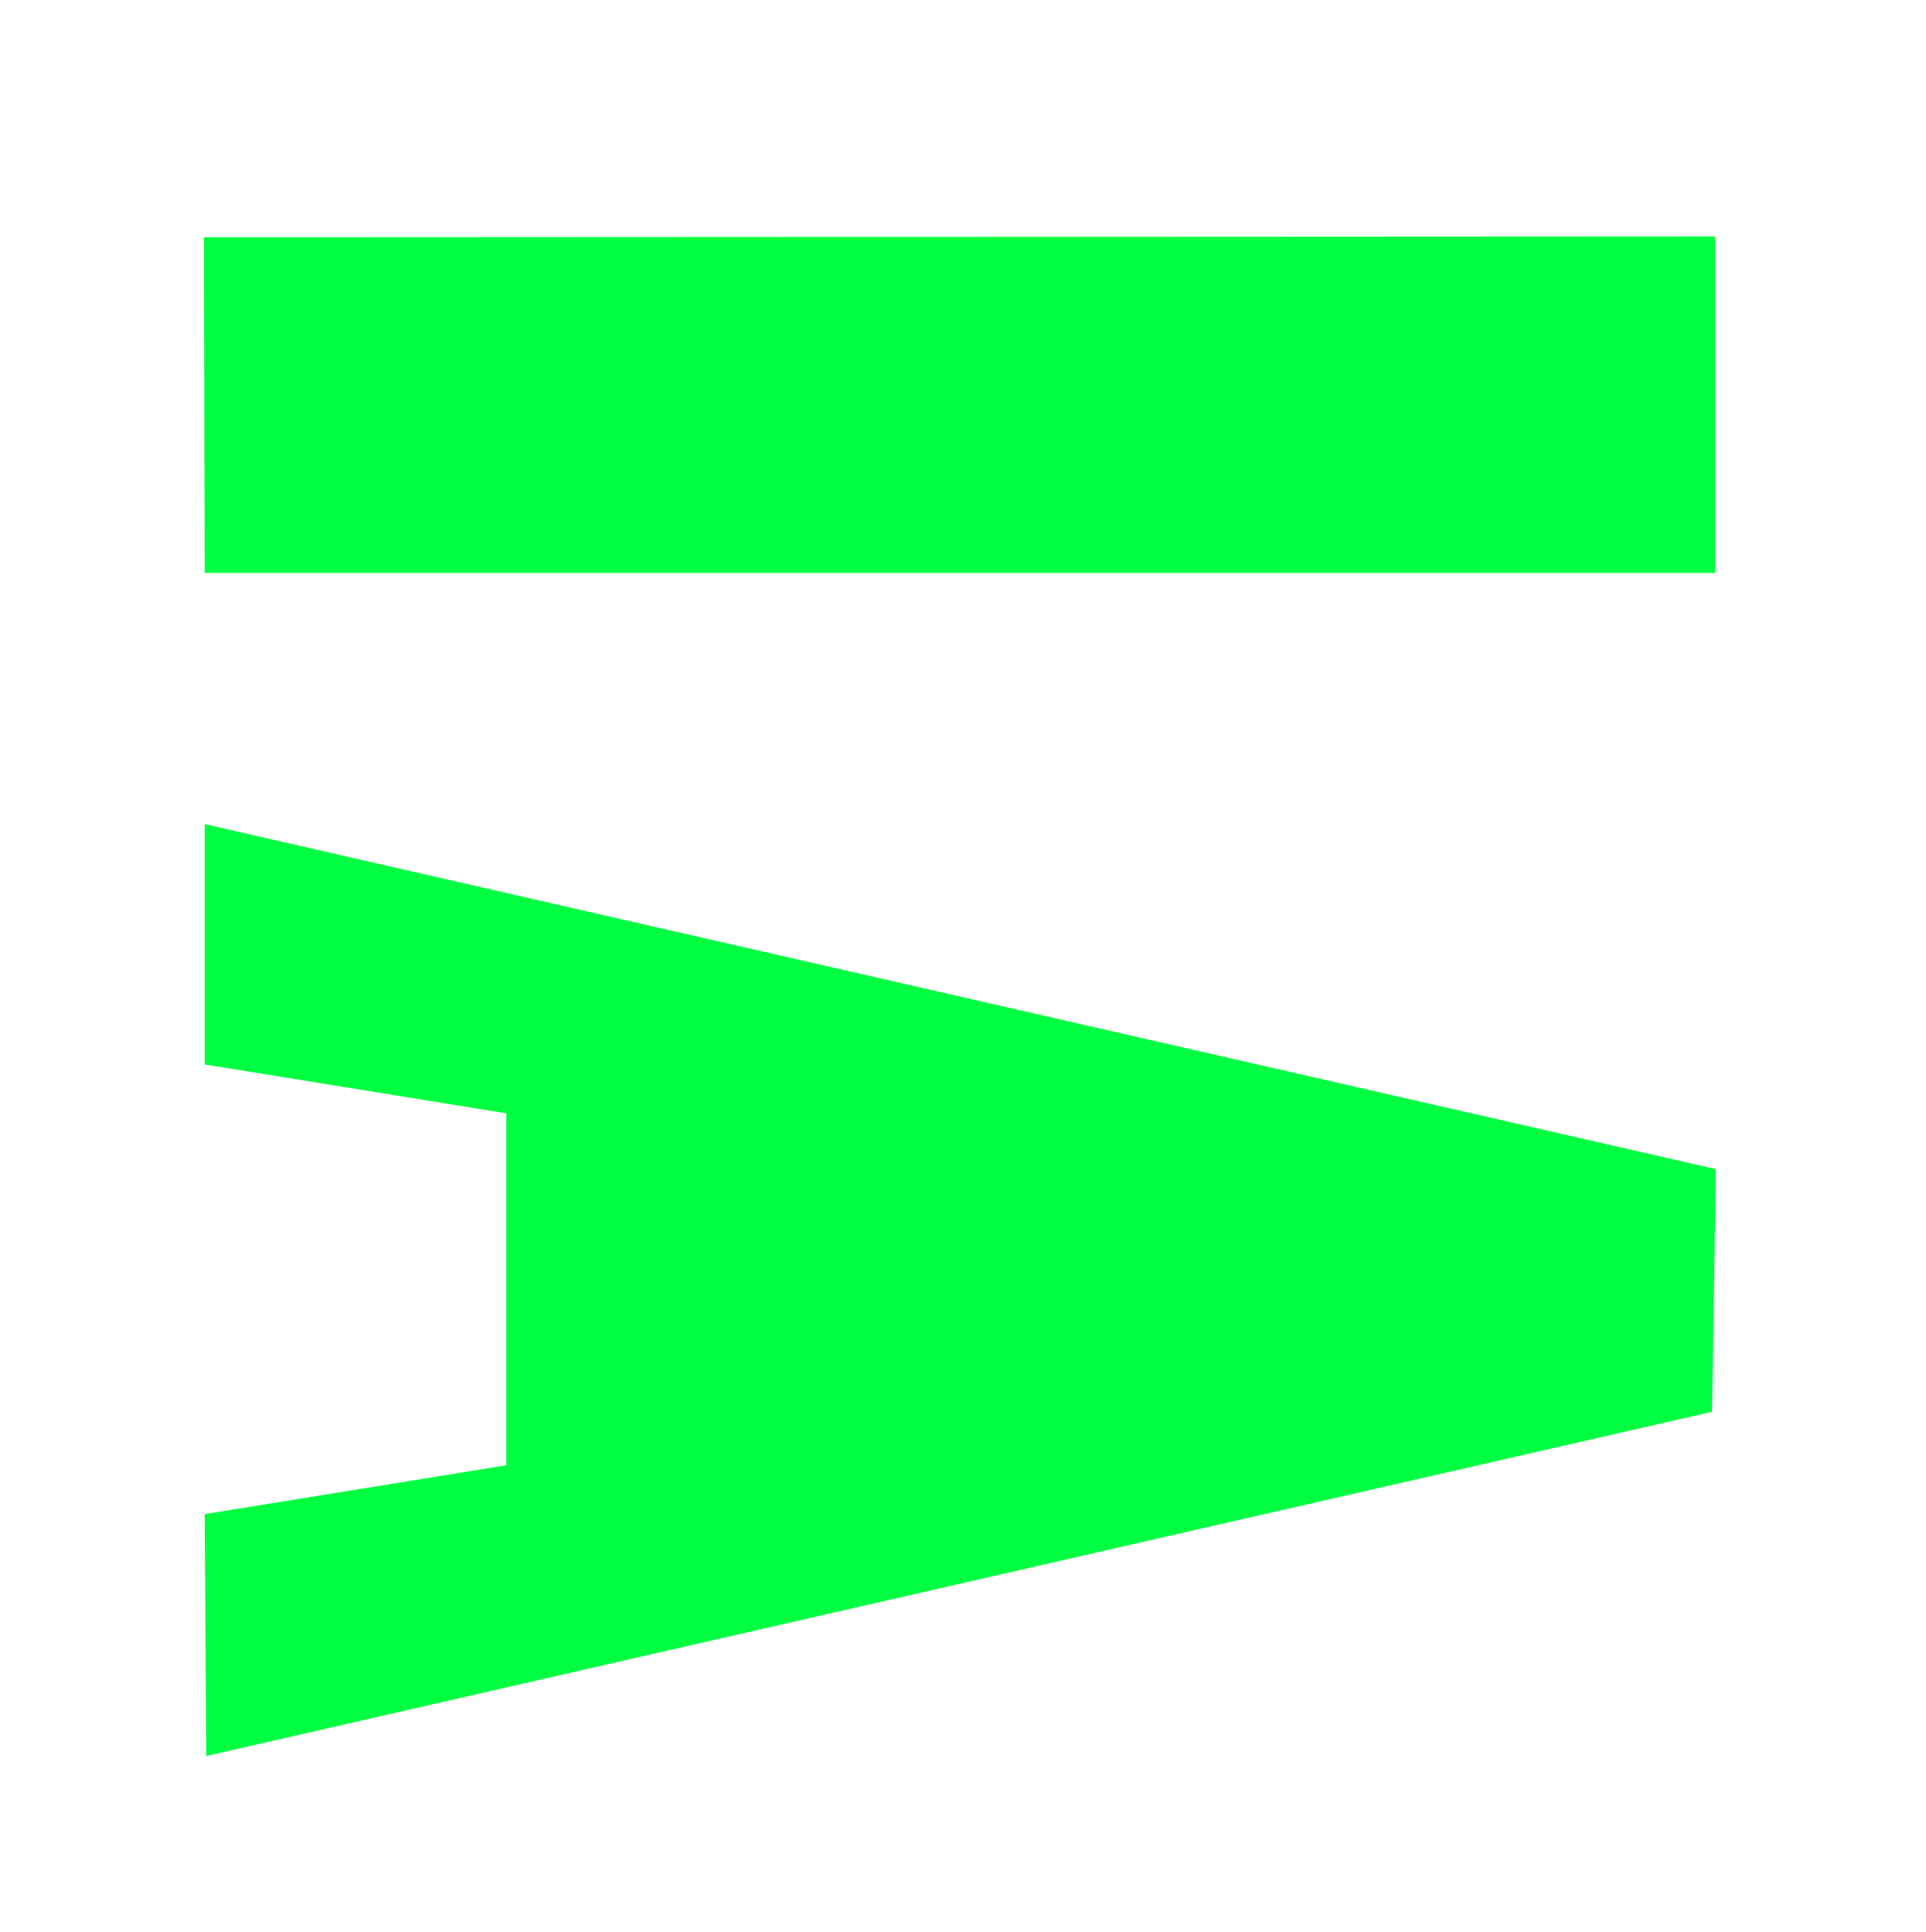
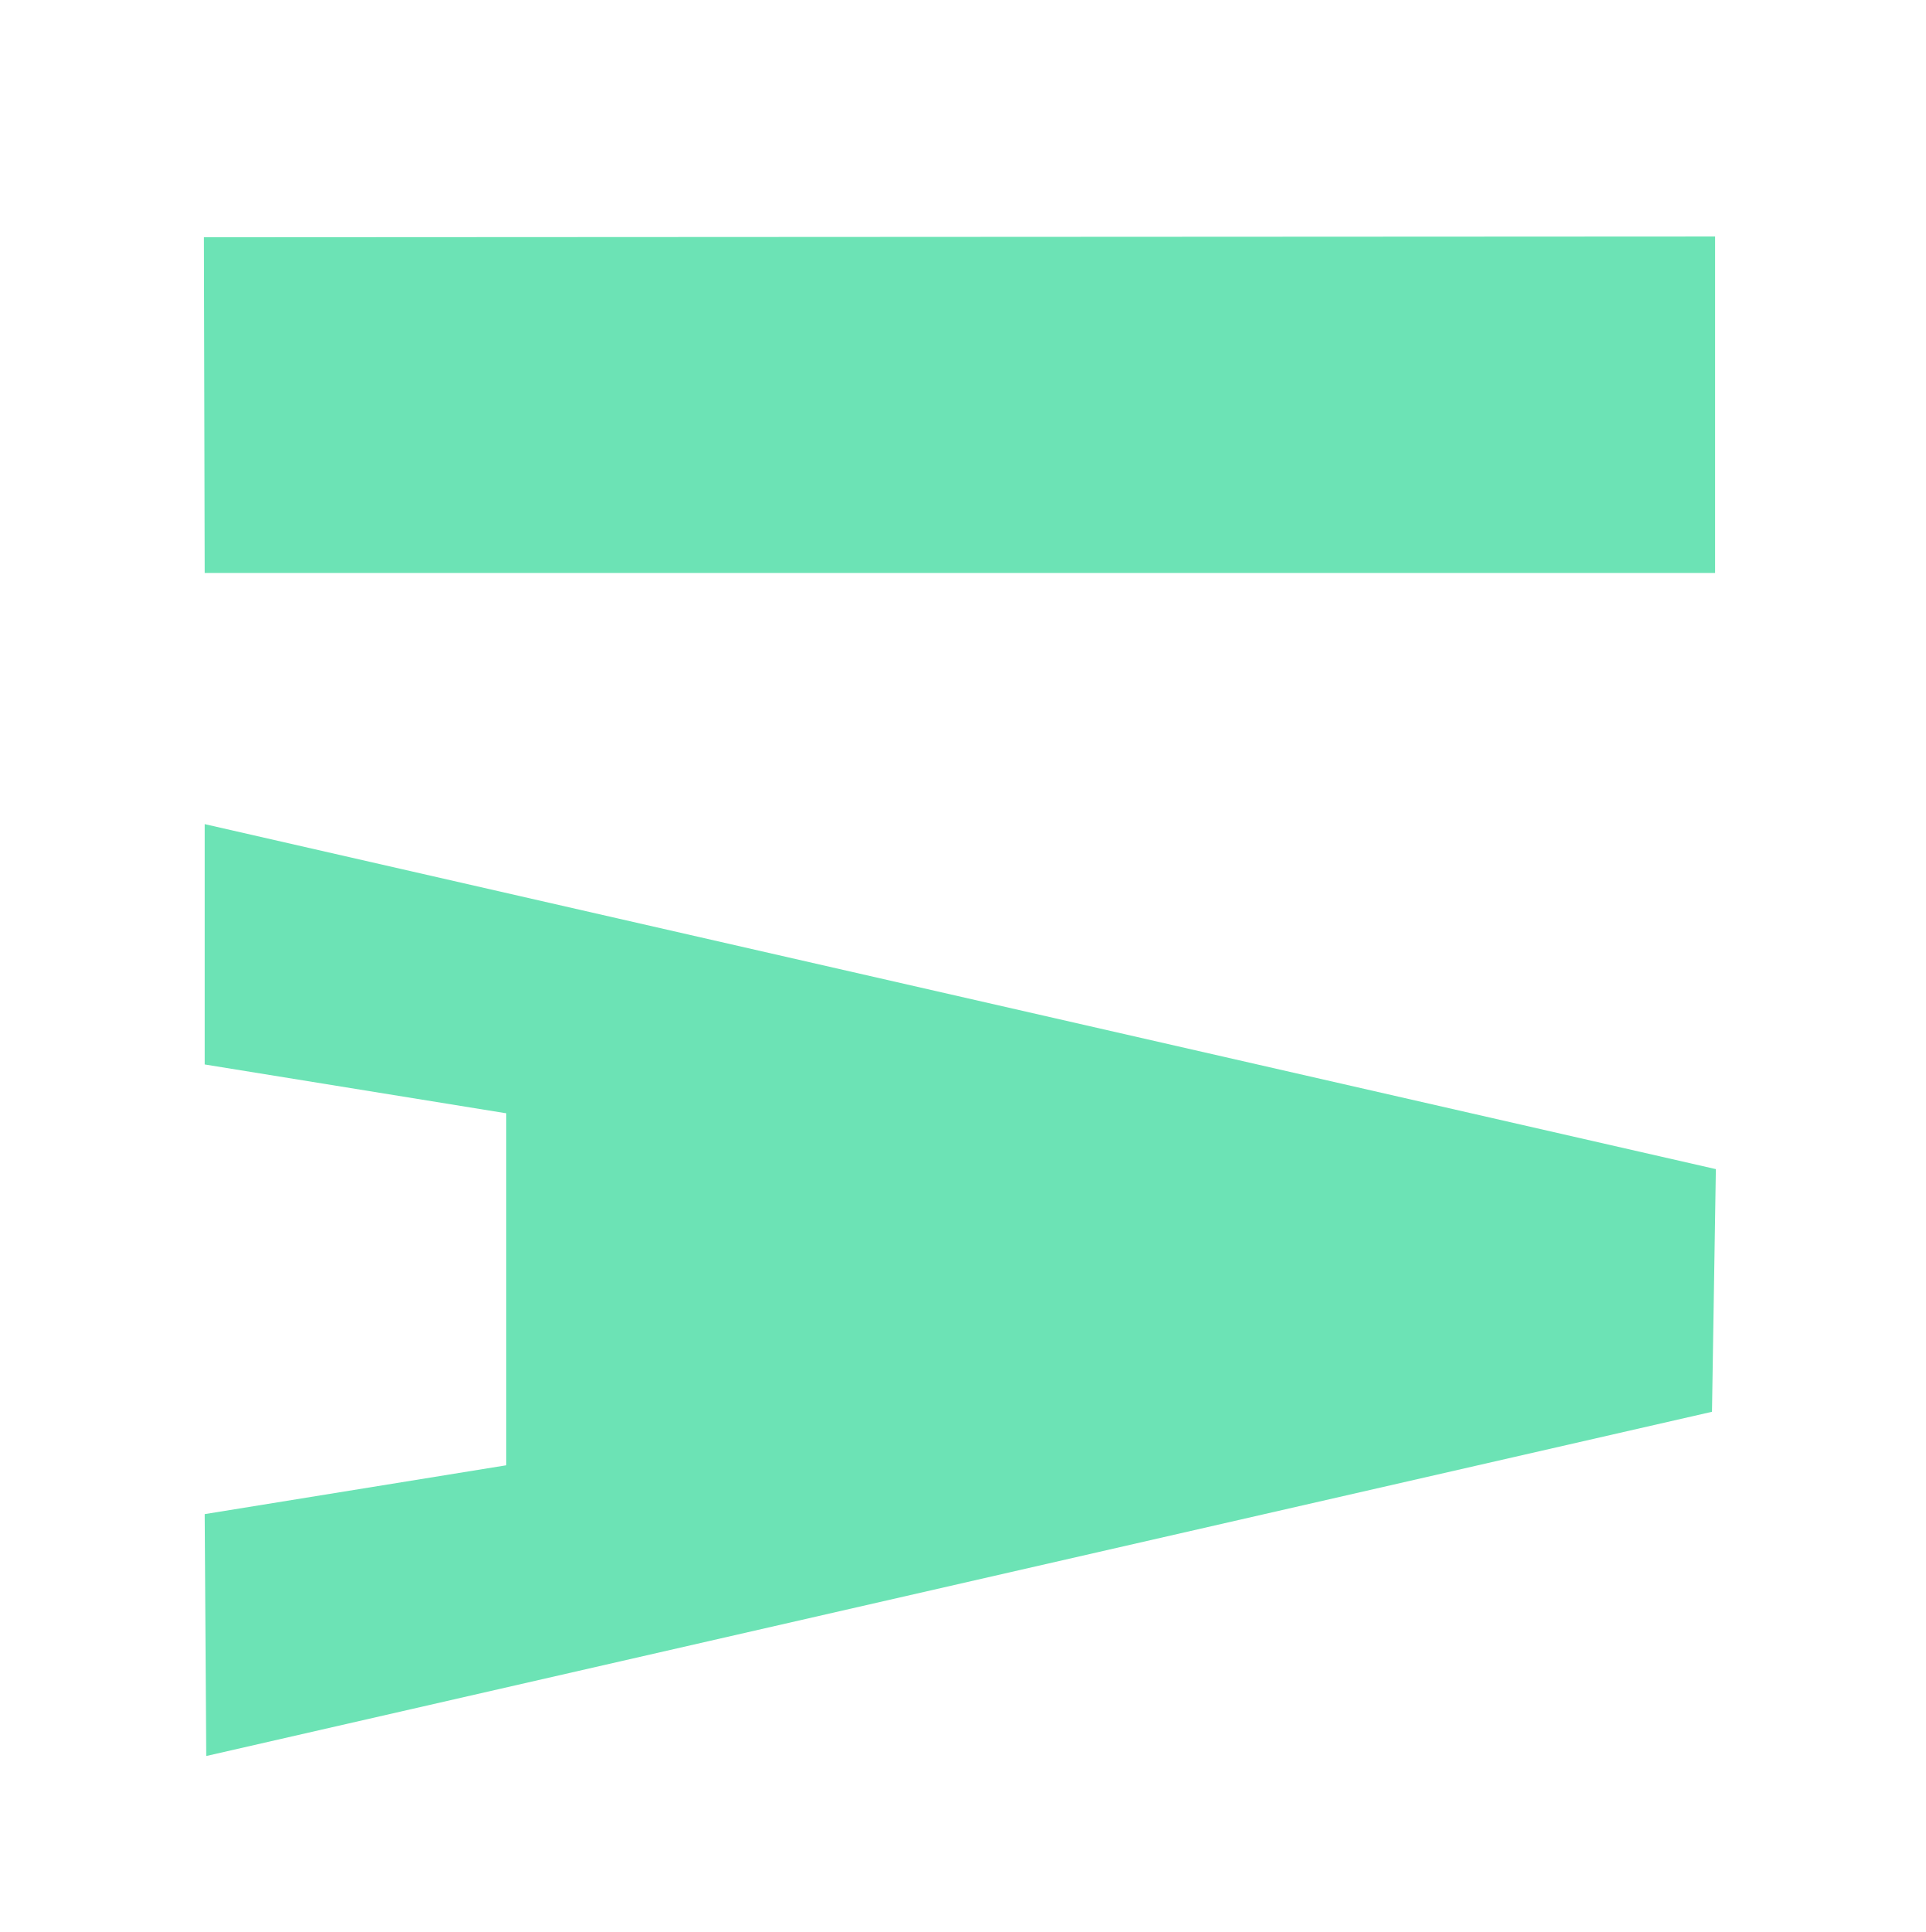
- <svg xmlns="http://www.w3.org/2000/svg" viewBox="0.00 0.00 1242.00 1246.00" color="#00FF41" fill="currentColor" role="img" aria-label="Survivant-IA">
+ <svg xmlns="http://www.w3.org/2000/svg" viewBox="0.00 0.00 1242.00 1246.00" color="#6CE3B5" fill="currentColor" role="img" aria-label="Survivant-IA">
  <polygon points="133.00,1132.50 132.00,976.50 326.50,945.00 326.50,718.00 132.00,686.50 132.00,531.50 1106.50,754.00 1104.00,910.50 133.00,1132.50" />
  <polygon points="1106.00,369.50 132.00,369.50 131.50,153.00 1106.00,152.50 1106.00,369.50" />
</svg>
